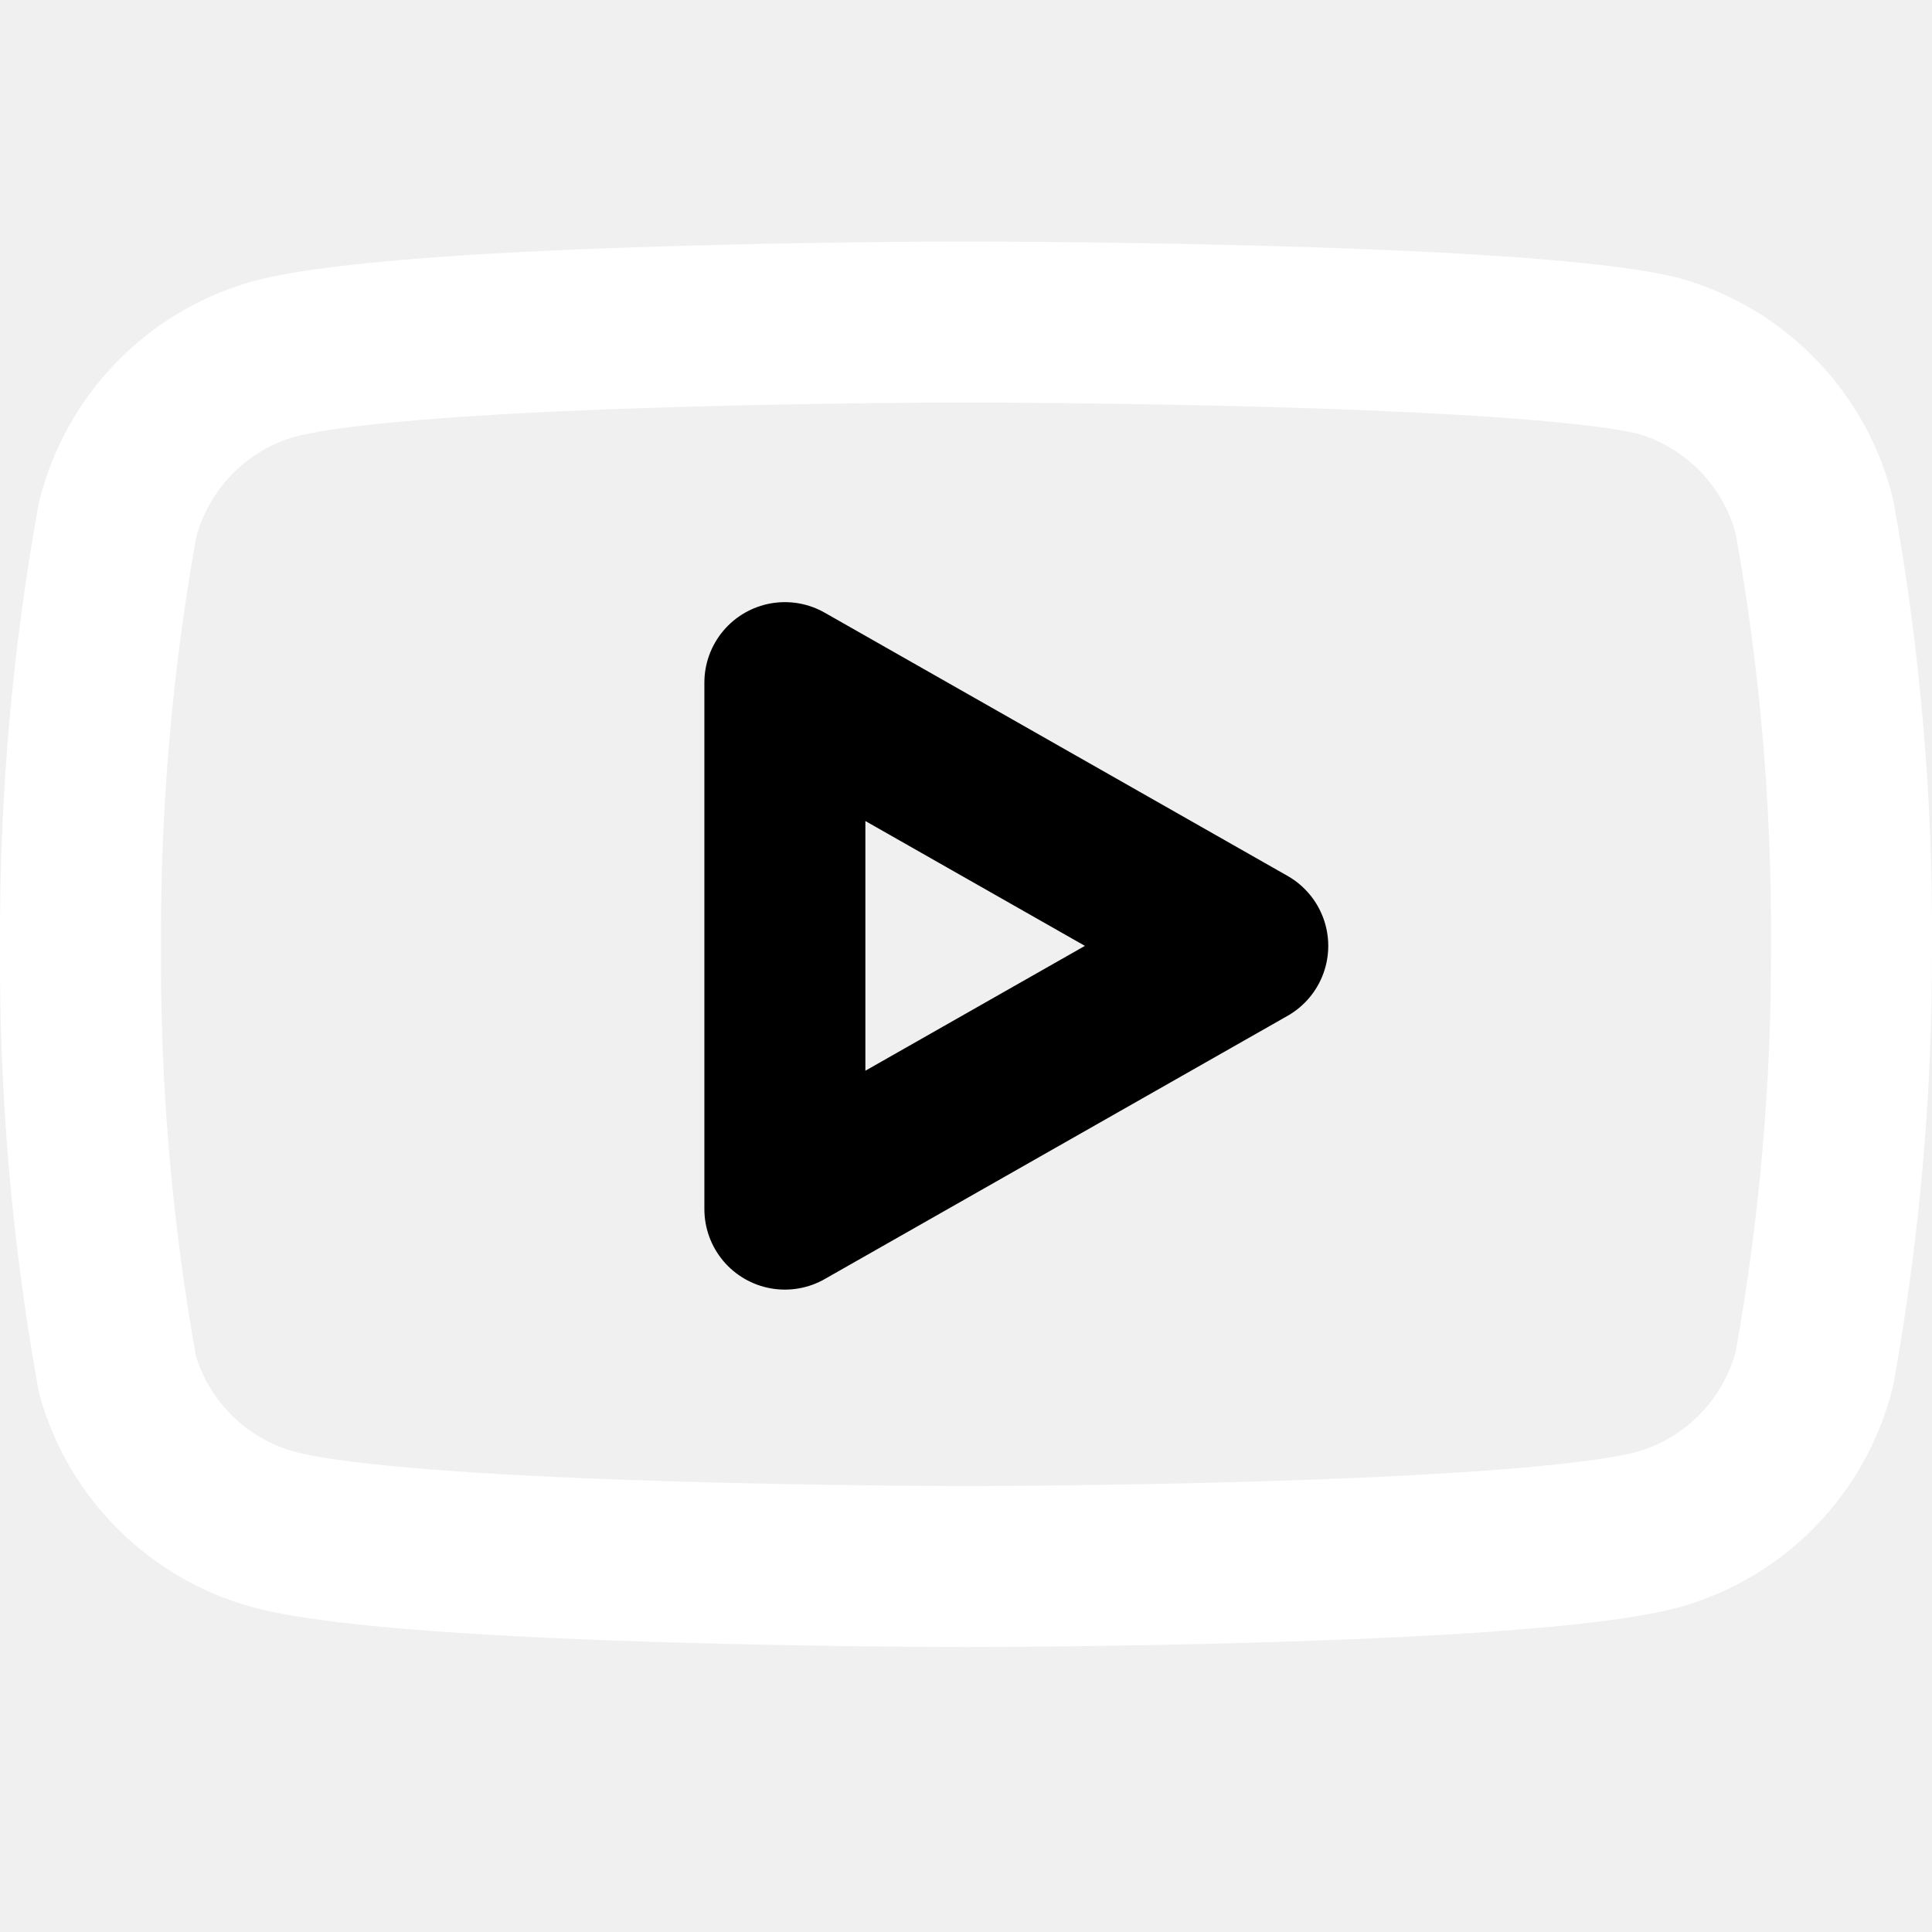
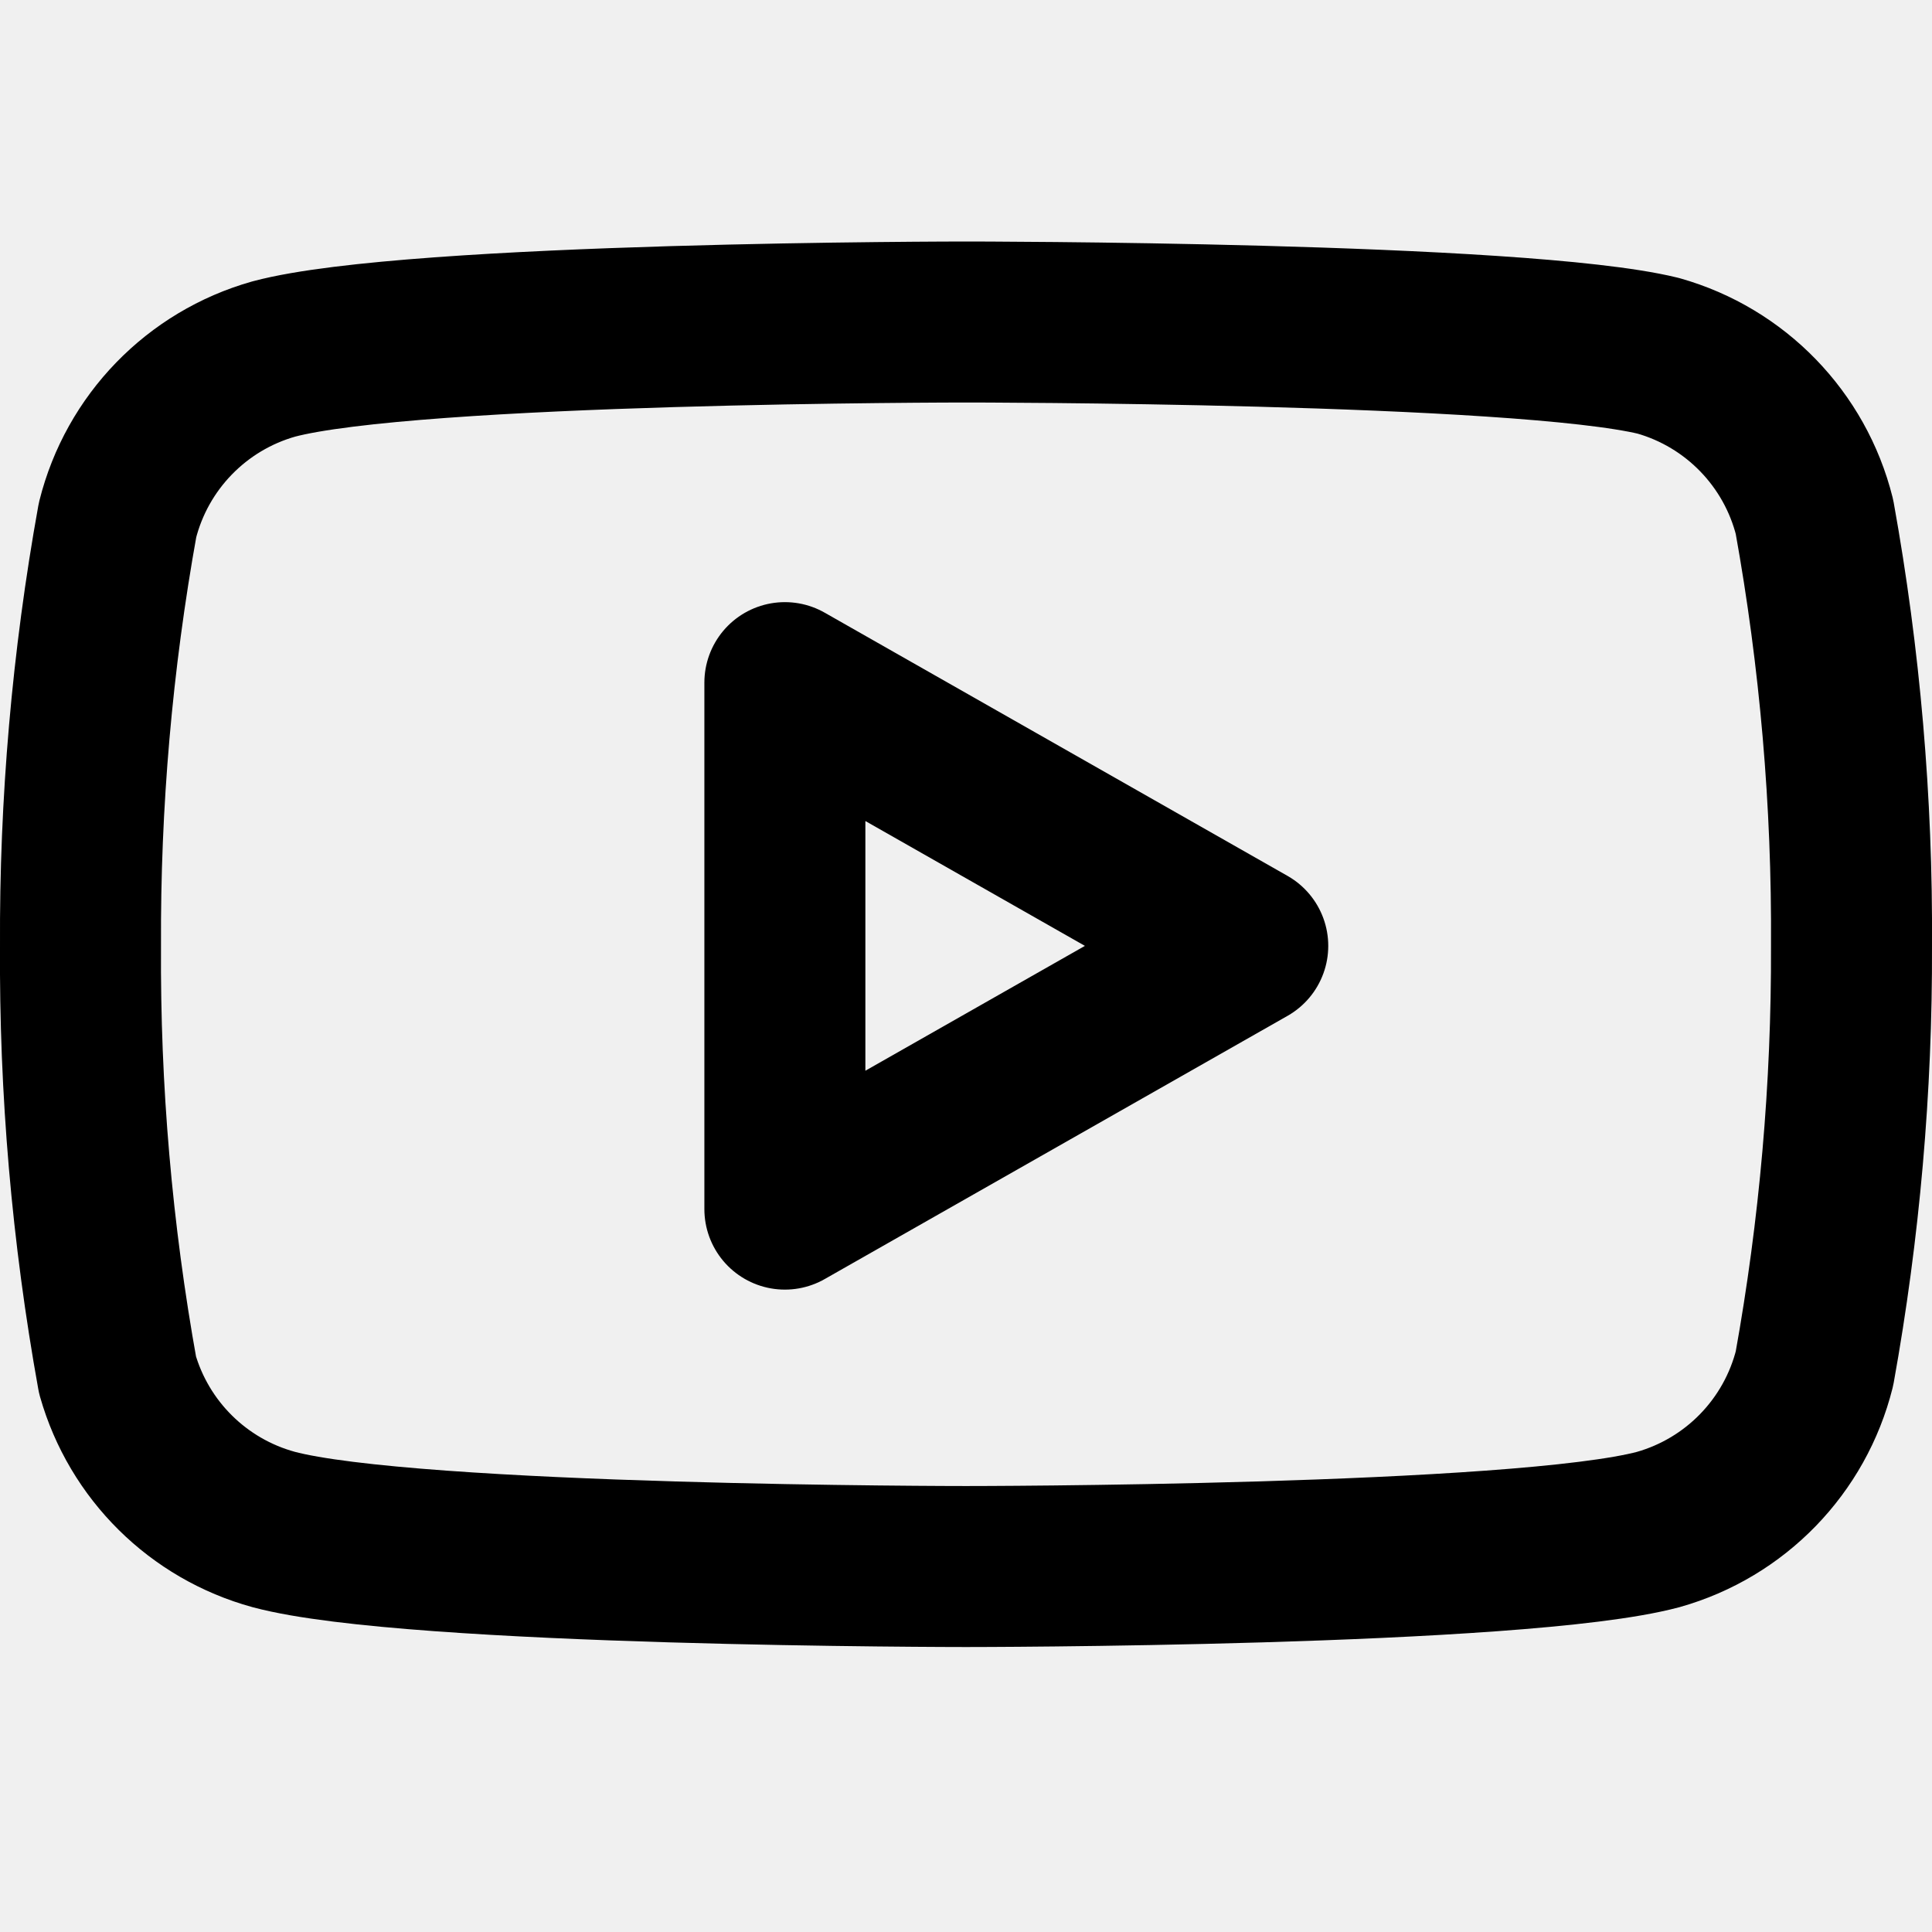
<svg xmlns="http://www.w3.org/2000/svg" width="26" height="26" viewBox="0 0 24 24" fill="none" stroke="currentColor" stroke-width="2" stroke-linecap="round" stroke-linejoin="round" class="feather feather-youtube">
-   <path d="M22.54 6.42a2.78 2.78 0 0 0-1.94-2C18.88 4 12 4 12 4s-6.88 0-8.6.46a2.78 2.78 0 0 0-1.94 2A29 29 0 0 0 1 11.75a29 29 0 0 0 .46 5.33A2.78 2.78 0 0 0 3.4 19c1.72.46 8.6.46 8.6.46s6.88 0 8.6-.46a2.78 2.78 0 0 0 1.94-2 29 29 0 0 0 .46-5.25 29 29 0 0 0-.46-5.33z" stroke="#fff" />
+   <path d="M22.54 6.42a2.78 2.78 0 0 0-1.94-2C18.88 4 12 4 12 4s-6.88 0-8.6.46a2.78 2.78 0 0 0-1.94 2A29 29 0 0 0 1 11.75a29 29 0 0 0 .46 5.33A2.78 2.78 0 0 0 3.4 19c1.72.46 8.6.46 8.6.46s6.88 0 8.6-.46a2.78 2.78 0 0 0 1.94-2 29 29 0 0 0 .46-5.25 29 29 0 0 0-.46-5.33z" />
  <polygon points="9.75 15.02 15.5 11.75 9.75 8.48 9.75 15.02" />
</svg>
